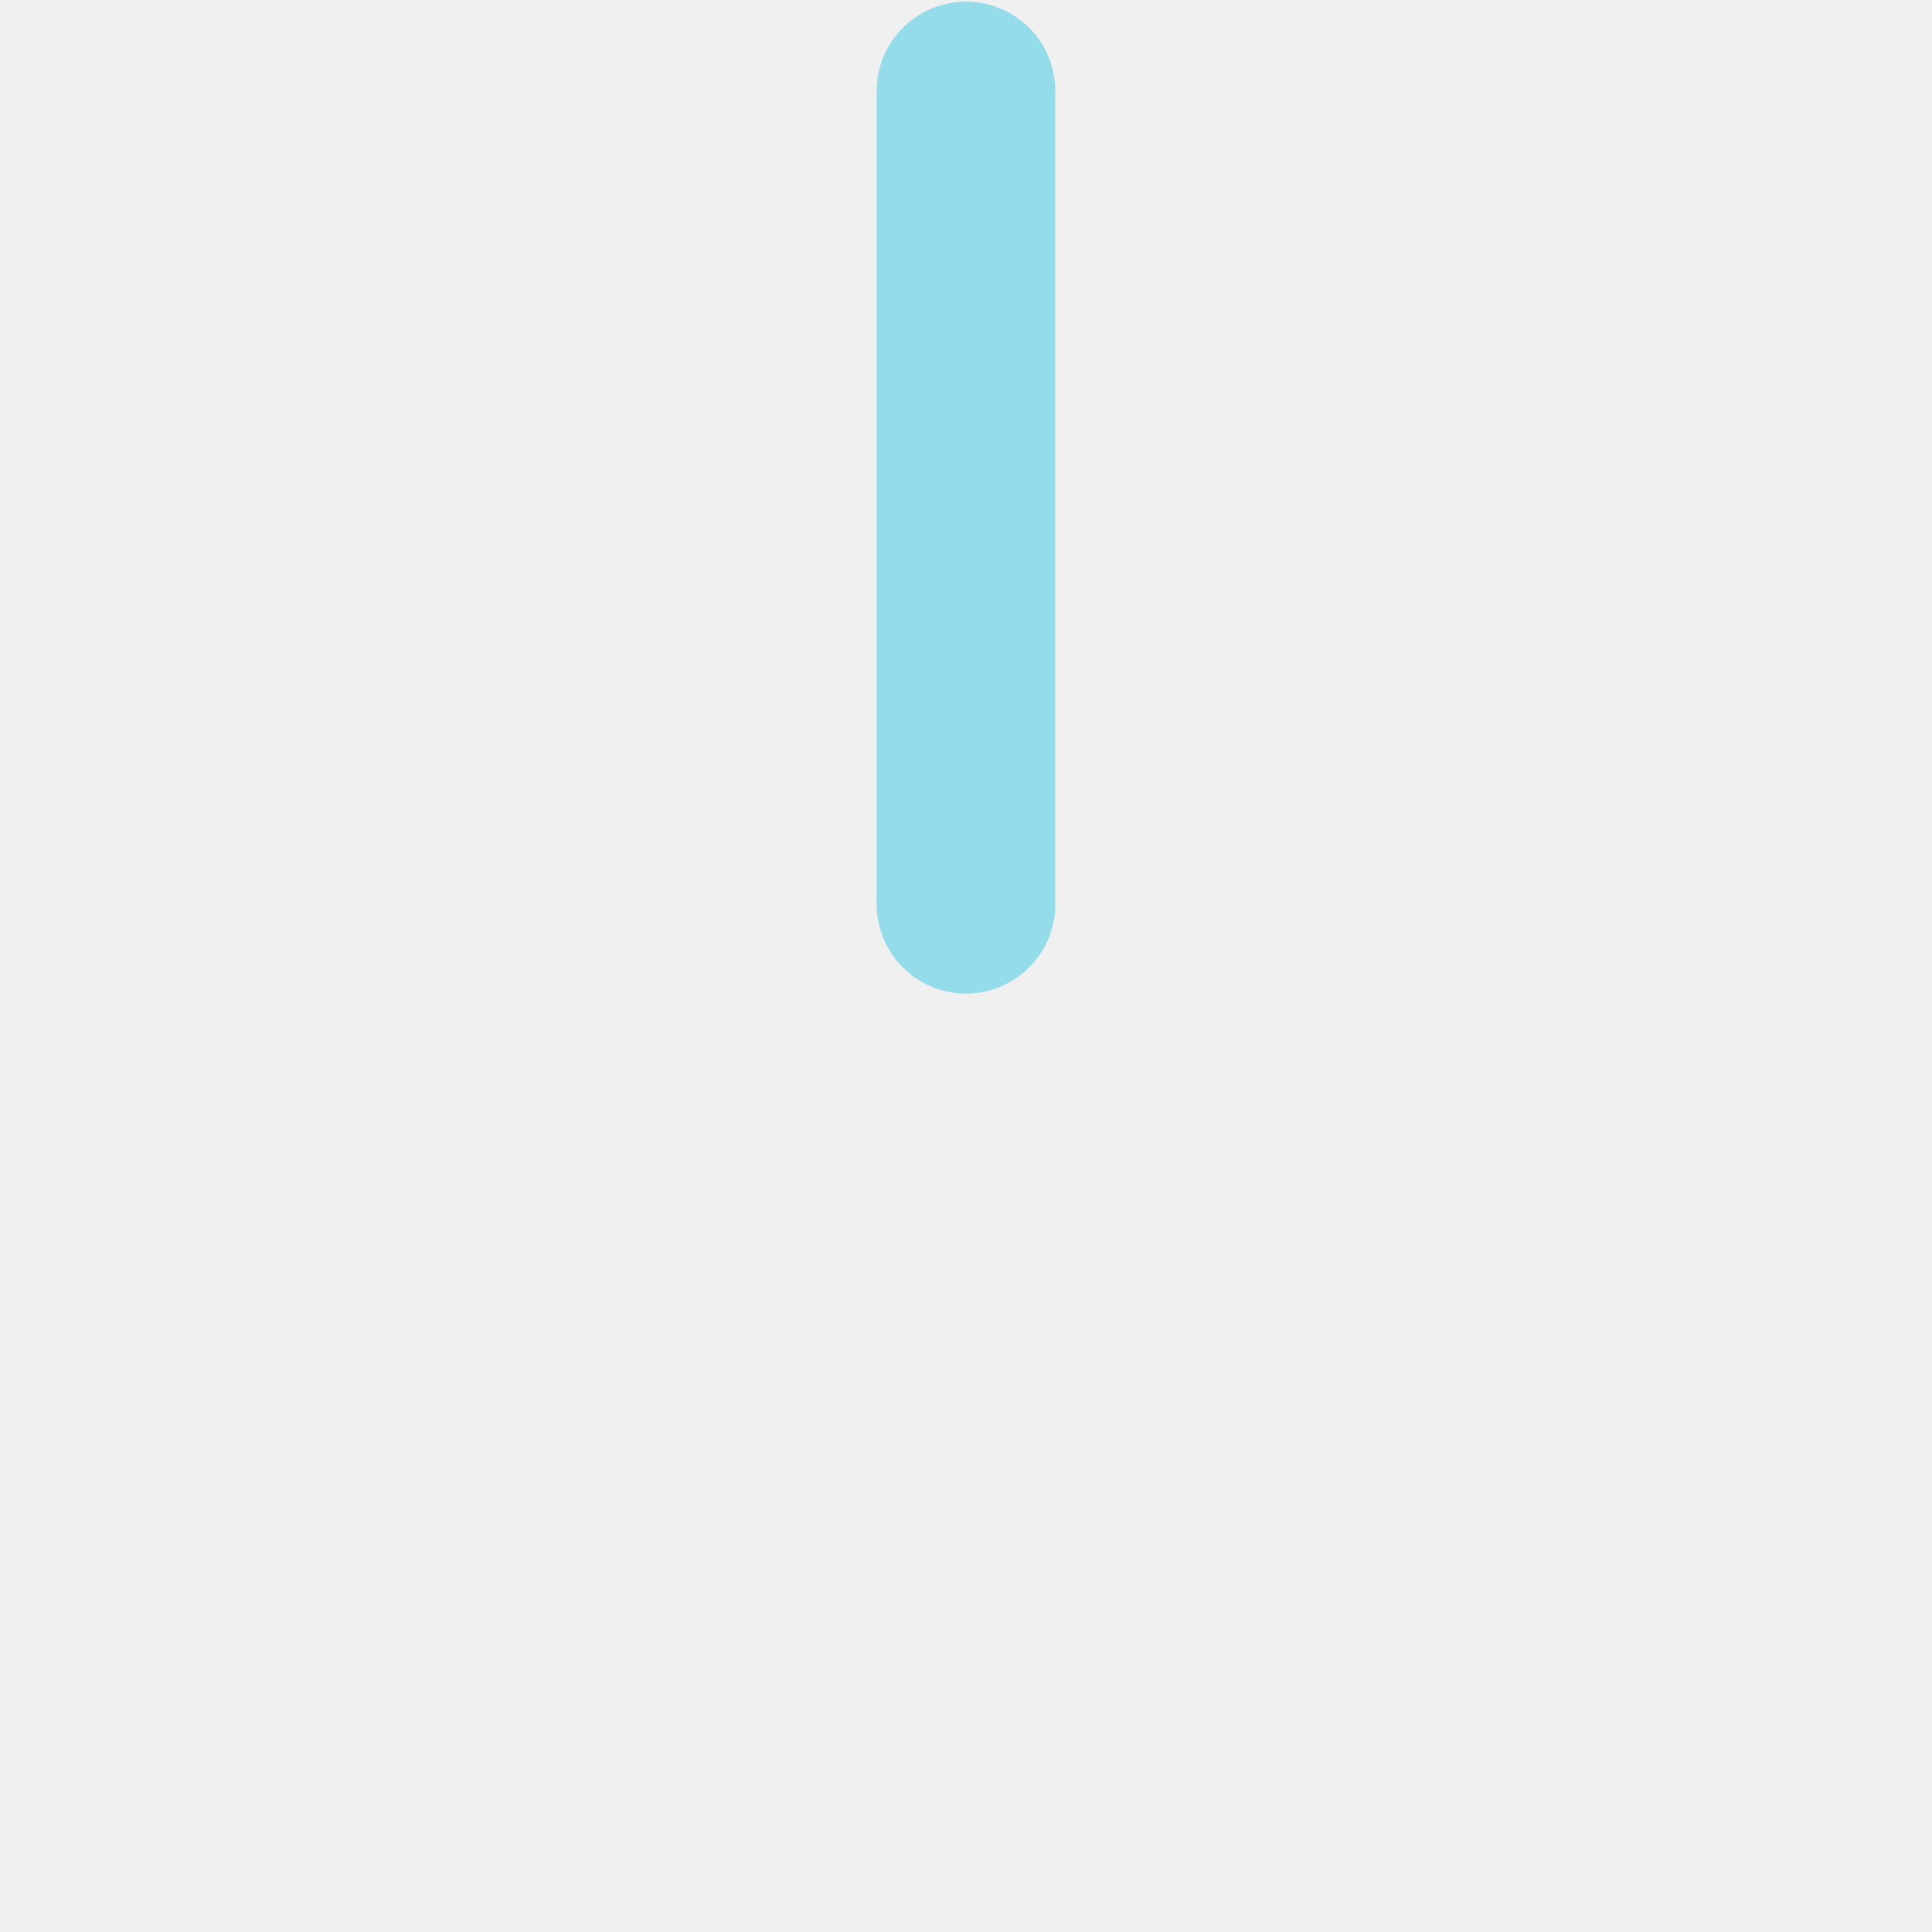
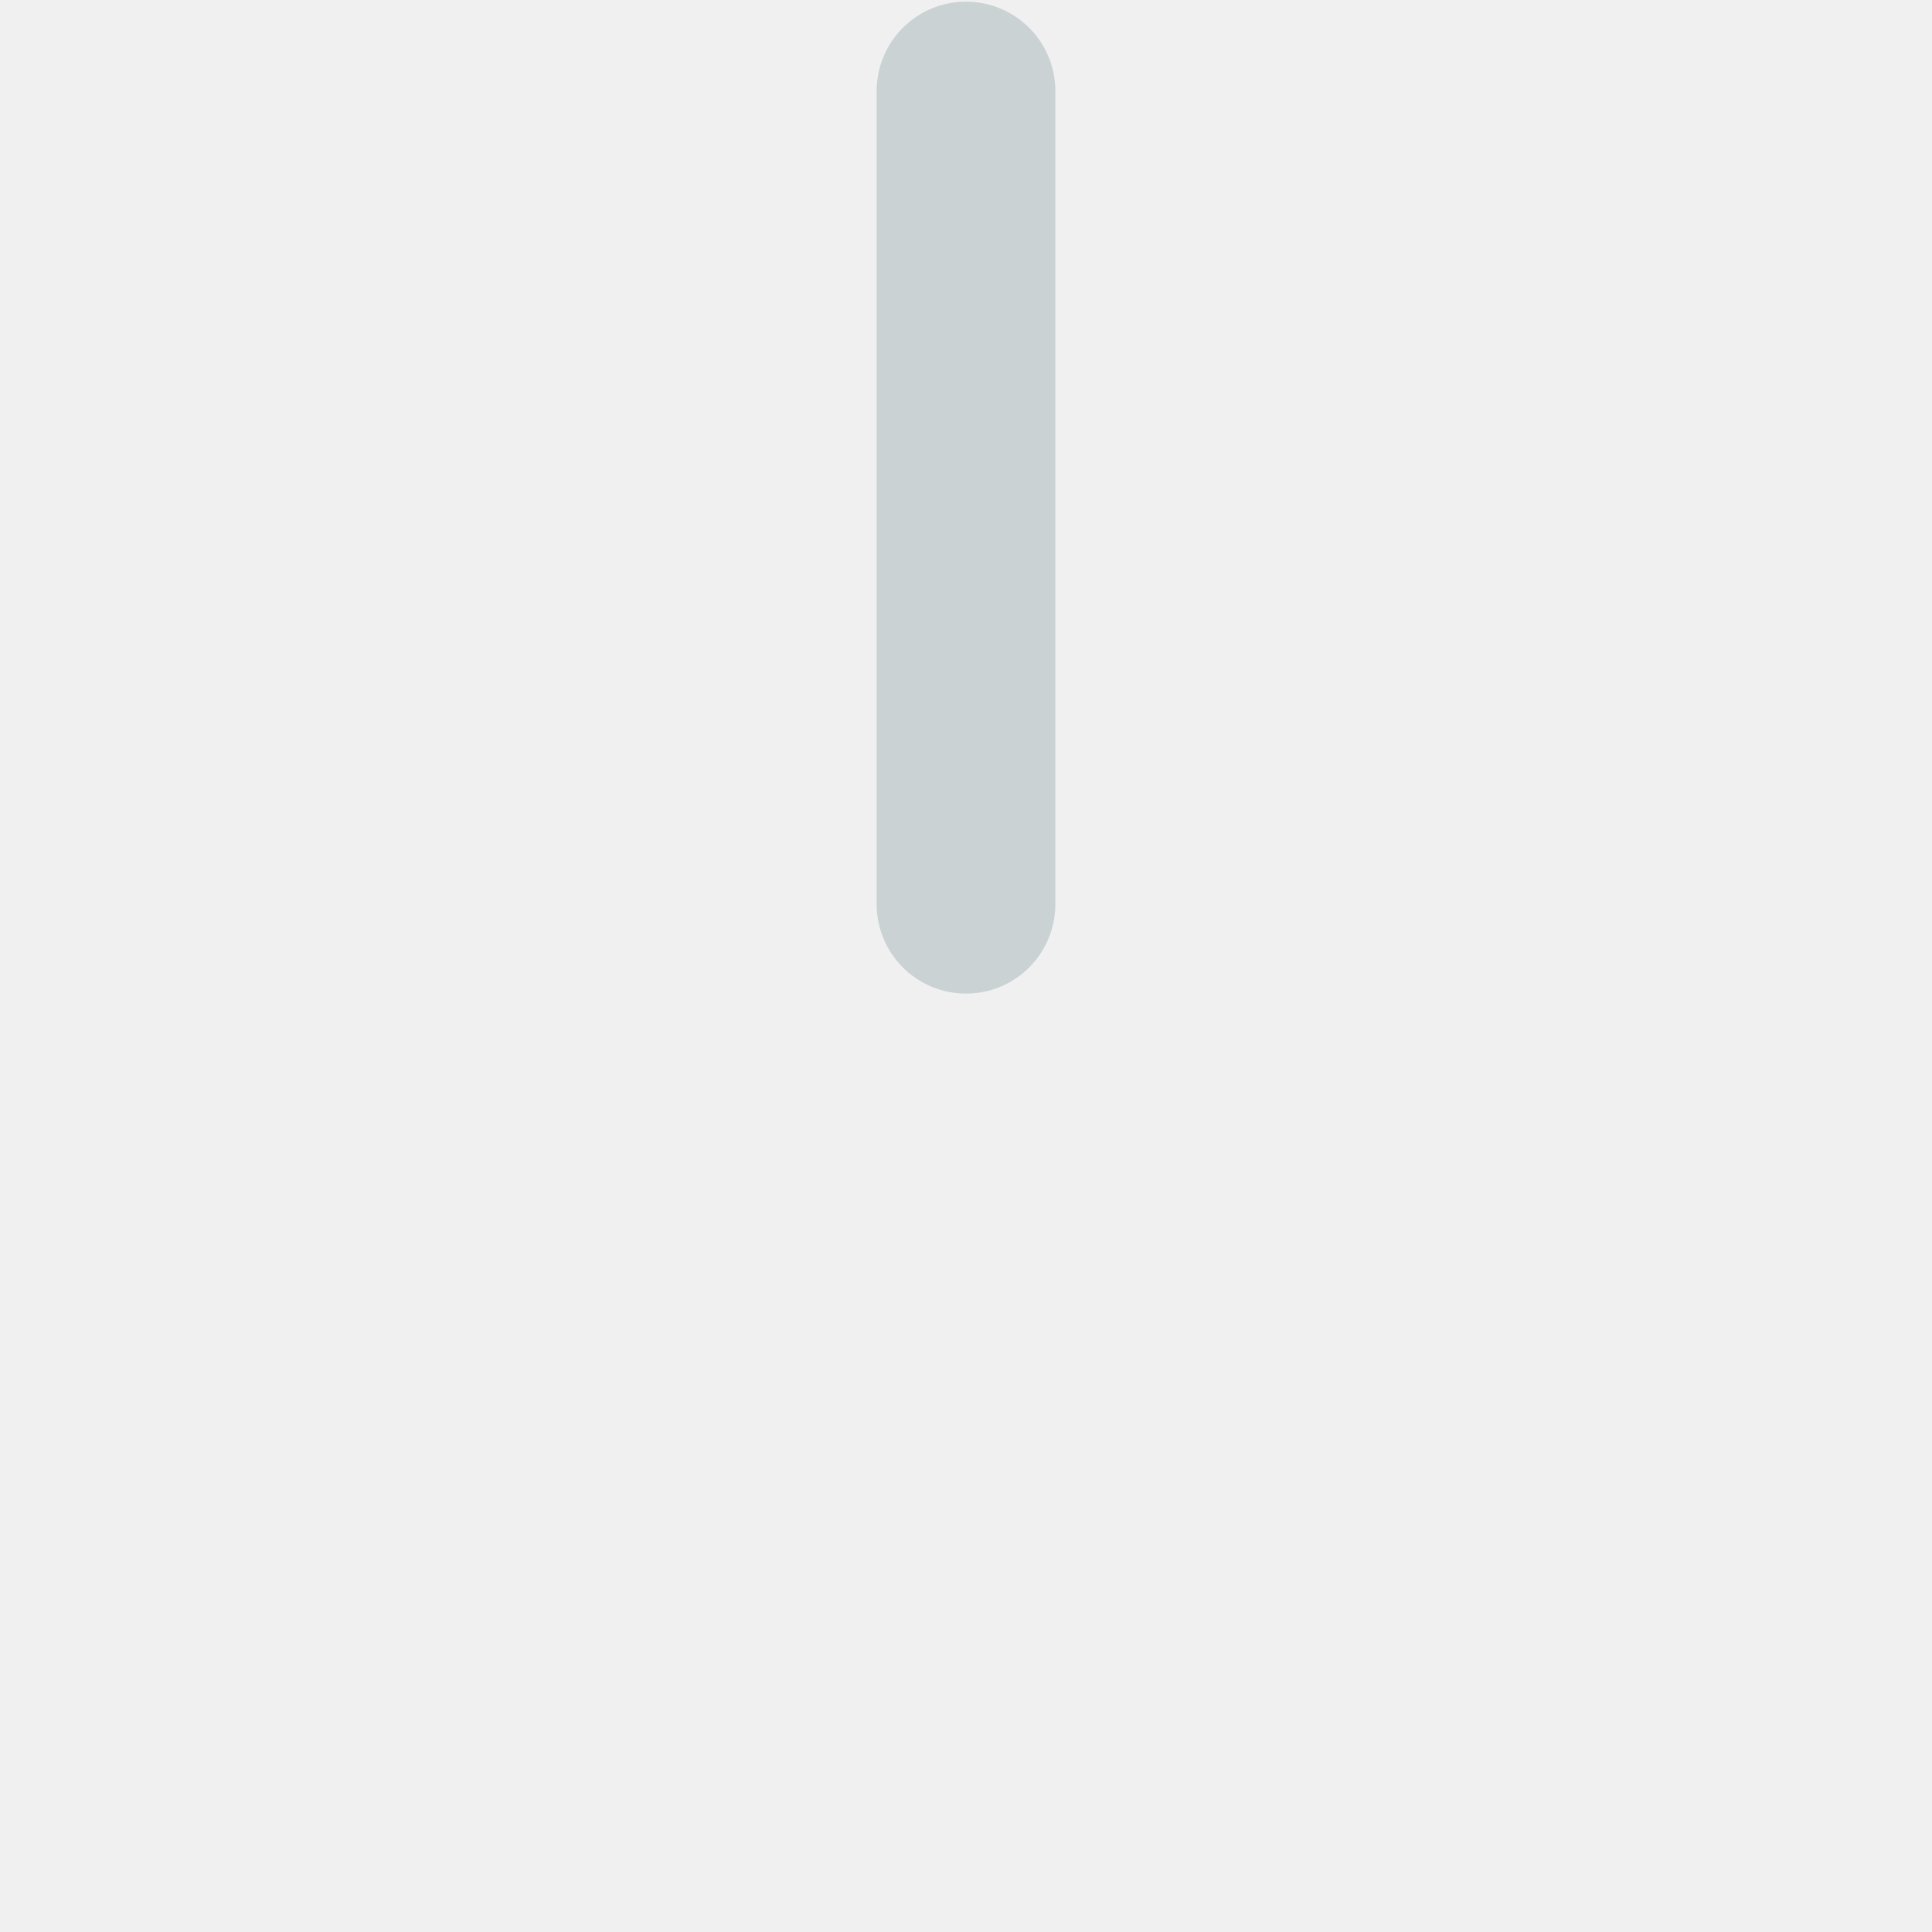
<svg xmlns="http://www.w3.org/2000/svg" xmlns:xlink="http://www.w3.org/1999/xlink" width="15.49" height="15.49" viewBox="0 0 4.098 4.098" version="1.1" id="svg113936" xml:space="preserve">
  <defs id="defs113930">
    <rect x="7.071" y="69.296" width="26.163" height="19.092" id="rect292" />
    <rect x="7.071" y="69.296" width="26.163" height="19.092" id="rect374" />
    <linearGradient id="linearGradient7378">
      <stop style="stop-color:#bd91df;stop-opacity:1;" offset="0" id="stop12941" />
      <stop style="stop-color:#28c6ff;stop-opacity:1;" offset="1" id="stop12943" />
    </linearGradient>
    <rect x="-362.746" y="242.835" width="272.943" height="175.773" id="rect2576" />
    <rect x="0" y="456.791" width="76.8" height="28.878" id="rect405" />
    <linearGradient id="linearGradient1445">
      <stop style="stop-color:#e0e8f3;stop-opacity:1;" offset="0" id="stop1441" />
      <stop style="stop-color:#e0e8f3;stop-opacity:0;" offset="1" id="stop1443" />
    </linearGradient>
    <rect x="7.071" y="69.296" width="26.163" height="19.092" id="rect292-57" />
    <rect x="7.071" y="69.296" width="26.163" height="19.092" id="rect374-8" />
    <linearGradient xlink:href="#linearGradient1445" id="linearGradient1451" x1="2.957" y1="5.593" x2="17.363" y2="5.593" gradientUnits="userSpaceOnUse" />
    <rect x="-362.746" y="242.835" width="272.943" height="175.773" id="rect725" />
    <rect x="-362.746" y="242.835" width="272.943" height="175.773" id="rect806" />
    <rect x="-362.746" y="242.835" width="272.943" height="175.773" id="rect872" />
    <mask maskUnits="userSpaceOnUse" id="mask12356-9">
      <path style="fill:#ff00ff;stroke:#fe5aff;stroke-width:0.102;stroke-linejoin:bevel;stroke-dasharray:none;stroke-opacity:1;paint-order:stroke fill markers" d="m 4.247,120.102 1e-7,-40.771 H 16.338 v 40.771 z" id="path12358-1" />
    </mask>
    <mask maskUnits="userSpaceOnUse" id="mask12412-7">
      <path style="fill:#ff00ff;stroke:#fe5aff;stroke-width:0.102;stroke-linejoin:bevel;stroke-dasharray:none;stroke-opacity:1;paint-order:stroke fill markers" d="m 4.247,120.102 1e-7,-40.771 H 16.338 v 40.771 z" id="path12414-0" />
    </mask>
    <mask maskUnits="userSpaceOnUse" id="mask12412-8">
      <path style="fill:#ff00ff;stroke:#fe5aff;stroke-width:0.102;stroke-linejoin:bevel;stroke-dasharray:none;stroke-opacity:1;paint-order:stroke fill markers" d="m 4.247,120.102 1e-7,-40.771 H 16.338 v 40.771 z" id="path12414-9" />
    </mask>
    <mask maskUnits="userSpaceOnUse" id="mask12352-9">
      <path style="fill:#ff00ff;stroke:#fe5aff;stroke-width:0.102;stroke-linejoin:bevel;stroke-dasharray:none;stroke-opacity:1;paint-order:stroke fill markers" d="m 4.247,120.102 1e-7,-40.771 H 16.338 v 40.771 z" id="path12354-1" />
    </mask>
    <mask maskUnits="userSpaceOnUse" id="mask12428-3">
      <path style="fill:#ff00ff;stroke:#fe5aff;stroke-width:0.102;stroke-linejoin:bevel;stroke-dasharray:none;stroke-opacity:1;paint-order:stroke fill markers" d="m 4.247,120.102 1e-7,-40.771 H 16.338 v 40.771 z" id="path12430-2" />
    </mask>
    <mask maskUnits="userSpaceOnUse" id="mask12428-6">
      <path style="fill:#ff00ff;stroke:#fe5aff;stroke-width:0.102;stroke-linejoin:bevel;stroke-dasharray:none;stroke-opacity:1;paint-order:stroke fill markers" d="m 4.247,120.102 1e-7,-40.771 H 16.338 v 40.771 z" id="path12430-5" />
    </mask>
    <clipPath clipPathUnits="userSpaceOnUse" id="clipPath4444">
      <path style="display:inline;fill:#ff00ff;stroke:#fe5aff;stroke-width:0.102;stroke-linejoin:bevel;stroke-dasharray:none;stroke-opacity:1;paint-order:stroke fill markers" d="m 4.247,120.102 1e-7,-40.771 H 16.338 v 40.771 z" id="path4446" />
    </clipPath>
    <rect x="-362.746" y="242.835" width="60.788" height="29.02" id="rect2576-0" />
    <rect x="-362.746" y="242.835" width="60.788" height="29.02" id="rect7641" />
    <linearGradient id="linearGradient5269">
      <stop style="stop-color:#bc9051;stop-opacity:1;" offset="0" id="stop5267" />
    </linearGradient>
    <rect x="-362.746" y="242.835" width="272.943" height="175.773" id="rect2576-04" />
    <rect x="0" y="456.791" width="76.8" height="28.878" id="rect405-5" />
    <rect x="7.071" y="69.296" width="26.163" height="19.092" id="rect292-8" />
    <rect x="7.071" y="69.296" width="26.163" height="19.092" id="rect374-4" />
    <rect x="-362.746" y="242.835" width="272.943" height="175.773" id="rect725-7" />
    <rect x="-362.746" y="242.835" width="272.943" height="175.773" id="rect806-05" />
    <rect x="-362.746" y="242.835" width="272.943" height="175.773" id="rect872-7" />
    <mask maskUnits="userSpaceOnUse" id="mask12356-9-69">
      <path style="fill:#ff00ff;stroke:#fe5aff;stroke-width:0.102;stroke-linejoin:bevel;stroke-dasharray:none;stroke-opacity:1;paint-order:stroke fill markers" d="m 4.247,120.102 1e-7,-40.771 H 16.338 v 40.771 z" id="path12358-1-5" />
    </mask>
    <mask maskUnits="userSpaceOnUse" id="mask12412-7-21">
      <path style="fill:#ff00ff;stroke:#fe5aff;stroke-width:0.102;stroke-linejoin:bevel;stroke-dasharray:none;stroke-opacity:1;paint-order:stroke fill markers" d="m 4.247,120.102 1e-7,-40.771 H 16.338 v 40.771 z" id="path12414-0-7" />
    </mask>
    <mask maskUnits="userSpaceOnUse" id="mask12412-8-2">
      <path style="fill:#ff00ff;stroke:#fe5aff;stroke-width:0.102;stroke-linejoin:bevel;stroke-dasharray:none;stroke-opacity:1;paint-order:stroke fill markers" d="m 4.247,120.102 1e-7,-40.771 H 16.338 v 40.771 z" id="path12414-9-2" />
    </mask>
    <mask maskUnits="userSpaceOnUse" id="mask12352-9-2">
      <path style="fill:#ff00ff;stroke:#fe5aff;stroke-width:0.102;stroke-linejoin:bevel;stroke-dasharray:none;stroke-opacity:1;paint-order:stroke fill markers" d="m 4.247,120.102 1e-7,-40.771 H 16.338 v 40.771 z" id="path12354-1-5" />
    </mask>
    <mask maskUnits="userSpaceOnUse" id="mask12428-3-7">
      <path style="fill:#ff00ff;stroke:#fe5aff;stroke-width:0.102;stroke-linejoin:bevel;stroke-dasharray:none;stroke-opacity:1;paint-order:stroke fill markers" d="m 4.247,120.102 1e-7,-40.771 H 16.338 v 40.771 z" id="path12430-2-19" />
    </mask>
    <mask maskUnits="userSpaceOnUse" id="mask12428-6-9">
      <path style="fill:#ff00ff;stroke:#fe5aff;stroke-width:0.102;stroke-linejoin:bevel;stroke-dasharray:none;stroke-opacity:1;paint-order:stroke fill markers" d="m 4.247,120.102 1e-7,-40.771 H 16.338 v 40.771 z" id="path12430-5-2" />
    </mask>
    <clipPath clipPathUnits="userSpaceOnUse" id="clipPath4444-0">
      <path style="display:inline;fill:#ff00ff;stroke:#fe5aff;stroke-width:0.102;stroke-linejoin:bevel;stroke-dasharray:none;stroke-opacity:1;paint-order:stroke fill markers" d="m 4.247,120.102 1e-7,-40.771 H 16.338 v 40.771 z" id="path4446-4" />
    </clipPath>
    <rect x="-362.746" y="242.835" width="272.943" height="175.773" id="rect30022" />
    <rect x="-362.746" y="242.835" width="272.943" height="175.773" id="rect2576-2" />
    <rect x="0" y="456.791" width="76.8" height="28.878" id="rect405-8" />
    <rect x="7.071" y="69.296" width="26.163" height="19.092" id="rect292-9" />
    <rect x="7.071" y="69.296" width="26.163" height="19.092" id="rect374-2" />
    <rect x="-362.746" y="242.835" width="272.943" height="175.773" id="rect725-6" />
    <rect x="-362.746" y="242.835" width="272.943" height="175.773" id="rect806-0" />
    <rect x="-362.746" y="242.835" width="272.943" height="175.773" id="rect872-1" />
    <mask maskUnits="userSpaceOnUse" id="mask12356-9-6">
      <path style="fill:#ff00ff;stroke:#fe5aff;stroke-width:0.102;stroke-linejoin:bevel;stroke-dasharray:none;stroke-opacity:1;paint-order:stroke fill markers" d="m 4.247,120.102 1e-7,-40.771 H 16.338 v 40.771 z" id="path12358-1-9" />
    </mask>
    <mask maskUnits="userSpaceOnUse" id="mask12412-7-2">
      <path style="fill:#ff00ff;stroke:#fe5aff;stroke-width:0.102;stroke-linejoin:bevel;stroke-dasharray:none;stroke-opacity:1;paint-order:stroke fill markers" d="m 4.247,120.102 1e-7,-40.771 H 16.338 v 40.771 z" id="path12414-0-3" />
    </mask>
    <mask maskUnits="userSpaceOnUse" id="mask12412-8-4">
      <path style="fill:#ff00ff;stroke:#fe5aff;stroke-width:0.102;stroke-linejoin:bevel;stroke-dasharray:none;stroke-opacity:1;paint-order:stroke fill markers" d="m 4.247,120.102 1e-7,-40.771 H 16.338 v 40.771 z" id="path12414-9-9" />
    </mask>
    <mask maskUnits="userSpaceOnUse" id="mask12352-9-9">
      <path style="fill:#ff00ff;stroke:#fe5aff;stroke-width:0.102;stroke-linejoin:bevel;stroke-dasharray:none;stroke-opacity:1;paint-order:stroke fill markers" d="m 4.247,120.102 1e-7,-40.771 H 16.338 v 40.771 z" id="path12354-1-9" />
    </mask>
    <mask maskUnits="userSpaceOnUse" id="mask12428-3-6">
      <path style="fill:#ff00ff;stroke:#fe5aff;stroke-width:0.102;stroke-linejoin:bevel;stroke-dasharray:none;stroke-opacity:1;paint-order:stroke fill markers" d="m 4.247,120.102 1e-7,-40.771 H 16.338 v 40.771 z" id="path12430-2-1" />
    </mask>
    <mask maskUnits="userSpaceOnUse" id="mask12428-6-2">
      <path style="fill:#ff00ff;stroke:#fe5aff;stroke-width:0.102;stroke-linejoin:bevel;stroke-dasharray:none;stroke-opacity:1;paint-order:stroke fill markers" d="m 4.247,120.102 1e-7,-40.771 H 16.338 v 40.771 z" id="path12430-5-8" />
    </mask>
    <clipPath clipPathUnits="userSpaceOnUse" id="clipPath4444-4">
      <path style="display:inline;fill:#ff00ff;stroke:#fe5aff;stroke-width:0.102;stroke-linejoin:bevel;stroke-dasharray:none;stroke-opacity:1;paint-order:stroke fill markers" d="m 4.247,120.102 1e-7,-40.771 H 16.338 v 40.771 z" id="path4446-9" />
    </clipPath>
    <rect x="-362.746" y="242.835" width="60.788" height="29.02" id="rect2576-0-6" />
    <rect x="-362.746" y="242.835" width="60.788" height="29.02" id="rect2835" />
    <rect x="-362.746" y="242.835" width="60.788" height="29.02" id="rect12331" />
    <rect x="-362.746" y="242.835" width="60.788" height="29.02" id="rect12359" />
    <rect x="7.071" y="69.296" width="26.163" height="19.092" id="rect292-5" />
    <rect x="7.071" y="69.296" width="26.163" height="19.092" id="rect374-5" />
    <rect x="-362.746" y="242.835" width="272.943" height="175.773" id="rect2576-4" />
    <rect x="0" y="456.791" width="76.8" height="28.878" id="rect405-6" />
    <rect x="7.071" y="69.296" width="26.163" height="19.092" id="rect292-6" />
    <rect x="7.071" y="69.296" width="26.163" height="19.092" id="rect374-24" />
    <rect x="-362.746" y="242.835" width="272.943" height="175.773" id="rect725-2" />
    <rect x="-362.746" y="242.835" width="272.943" height="175.773" id="rect806-7" />
    <rect x="-362.746" y="242.835" width="272.943" height="175.773" id="rect872-38" />
    <mask maskUnits="userSpaceOnUse" id="mask12356-9-9">
      <path style="fill:#ff00ff;stroke:#fe5aff;stroke-width:0.102;stroke-linejoin:bevel;stroke-dasharray:none;stroke-opacity:1;paint-order:stroke fill markers" d="m 4.247,120.102 1e-7,-40.771 H 16.338 v 40.771 z" id="path12358-1-4" />
    </mask>
    <mask maskUnits="userSpaceOnUse" id="mask12412-7-5">
      <path style="fill:#ff00ff;stroke:#fe5aff;stroke-width:0.102;stroke-linejoin:bevel;stroke-dasharray:none;stroke-opacity:1;paint-order:stroke fill markers" d="m 4.247,120.102 1e-7,-40.771 H 16.338 v 40.771 z" id="path12414-0-5" />
    </mask>
    <mask maskUnits="userSpaceOnUse" id="mask12412-8-5">
      <path style="fill:#ff00ff;stroke:#fe5aff;stroke-width:0.102;stroke-linejoin:bevel;stroke-dasharray:none;stroke-opacity:1;paint-order:stroke fill markers" d="m 4.247,120.102 1e-7,-40.771 H 16.338 v 40.771 z" id="path12414-9-5" />
    </mask>
    <mask maskUnits="userSpaceOnUse" id="mask12352-9-18">
      <path style="fill:#ff00ff;stroke:#fe5aff;stroke-width:0.102;stroke-linejoin:bevel;stroke-dasharray:none;stroke-opacity:1;paint-order:stroke fill markers" d="m 4.247,120.102 1e-7,-40.771 H 16.338 v 40.771 z" id="path12354-1-80" />
    </mask>
    <mask maskUnits="userSpaceOnUse" id="mask12428-3-5">
      <path style="fill:#ff00ff;stroke:#fe5aff;stroke-width:0.102;stroke-linejoin:bevel;stroke-dasharray:none;stroke-opacity:1;paint-order:stroke fill markers" d="m 4.247,120.102 1e-7,-40.771 H 16.338 v 40.771 z" id="path12430-2-6" />
    </mask>
    <mask maskUnits="userSpaceOnUse" id="mask12428-6-7">
      <path style="fill:#ff00ff;stroke:#fe5aff;stroke-width:0.102;stroke-linejoin:bevel;stroke-dasharray:none;stroke-opacity:1;paint-order:stroke fill markers" d="m 4.247,120.102 1e-7,-40.771 H 16.338 v 40.771 z" id="path12430-5-5" />
    </mask>
    <clipPath clipPathUnits="userSpaceOnUse" id="clipPath4444-2">
      <path style="display:inline;fill:#ff00ff;stroke:#fe5aff;stroke-width:0.102;stroke-linejoin:bevel;stroke-dasharray:none;stroke-opacity:1;paint-order:stroke fill markers" d="m 4.247,120.102 1e-7,-40.771 H 16.338 v 40.771 z" id="path4446-1" />
    </clipPath>
    <rect x="-362.746" y="242.835" width="60.788" height="29.02" id="rect2576-0-8" />
    <rect x="-362.746" y="242.835" width="60.788" height="29.02" id="rect7641-9" />
    <rect x="-362.746" y="242.835" width="272.943" height="175.773" id="rect2576-04-5" />
    <rect x="0" y="456.791" width="76.8" height="28.878" id="rect405-5-3" />
    <rect x="7.071" y="69.296" width="26.163" height="19.092" id="rect292-8-5" />
    <rect x="7.071" y="69.296" width="26.163" height="19.092" id="rect374-4-2" />
    <rect x="-362.746" y="242.835" width="272.943" height="175.773" id="rect725-7-1" />
    <rect x="-362.746" y="242.835" width="272.943" height="175.773" id="rect806-05-2" />
    <rect x="-362.746" y="242.835" width="272.943" height="175.773" id="rect872-7-1" />
    <mask maskUnits="userSpaceOnUse" id="mask12356-9-69-9">
      <path style="fill:#ff00ff;stroke:#fe5aff;stroke-width:0.102;stroke-linejoin:bevel;stroke-dasharray:none;stroke-opacity:1;paint-order:stroke fill markers" d="m 4.247,120.102 1e-7,-40.771 H 16.338 v 40.771 z" id="path12358-1-5-5" />
    </mask>
    <mask maskUnits="userSpaceOnUse" id="mask12412-7-21-2">
      <path style="fill:#ff00ff;stroke:#fe5aff;stroke-width:0.102;stroke-linejoin:bevel;stroke-dasharray:none;stroke-opacity:1;paint-order:stroke fill markers" d="m 4.247,120.102 1e-7,-40.771 H 16.338 v 40.771 z" id="path12414-0-7-6" />
    </mask>
    <mask maskUnits="userSpaceOnUse" id="mask12412-8-2-2">
      <path style="fill:#ff00ff;stroke:#fe5aff;stroke-width:0.102;stroke-linejoin:bevel;stroke-dasharray:none;stroke-opacity:1;paint-order:stroke fill markers" d="m 4.247,120.102 1e-7,-40.771 H 16.338 v 40.771 z" id="path12414-9-2-1" />
    </mask>
    <mask maskUnits="userSpaceOnUse" id="mask12352-9-2-8">
      <path style="fill:#ff00ff;stroke:#fe5aff;stroke-width:0.102;stroke-linejoin:bevel;stroke-dasharray:none;stroke-opacity:1;paint-order:stroke fill markers" d="m 4.247,120.102 1e-7,-40.771 H 16.338 v 40.771 z" id="path12354-1-5-3" />
    </mask>
    <mask maskUnits="userSpaceOnUse" id="mask12428-3-7-6">
      <path style="fill:#ff00ff;stroke:#fe5aff;stroke-width:0.102;stroke-linejoin:bevel;stroke-dasharray:none;stroke-opacity:1;paint-order:stroke fill markers" d="m 4.247,120.102 1e-7,-40.771 H 16.338 v 40.771 z" id="path12430-2-19-0" />
    </mask>
    <mask maskUnits="userSpaceOnUse" id="mask12428-6-9-5">
      <path style="fill:#ff00ff;stroke:#fe5aff;stroke-width:0.102;stroke-linejoin:bevel;stroke-dasharray:none;stroke-opacity:1;paint-order:stroke fill markers" d="m 4.247,120.102 1e-7,-40.771 H 16.338 v 40.771 z" id="path12430-5-2-6" />
    </mask>
    <clipPath clipPathUnits="userSpaceOnUse" id="clipPath4444-0-8">
      <path style="display:inline;fill:#ff00ff;stroke:#fe5aff;stroke-width:0.102;stroke-linejoin:bevel;stroke-dasharray:none;stroke-opacity:1;paint-order:stroke fill markers" d="m 4.247,120.102 1e-7,-40.771 H 16.338 v 40.771 z" id="path4446-4-8" />
    </clipPath>
    <rect x="-362.746" y="242.835" width="272.943" height="175.773" id="rect30022-1" />
    <rect x="-362.746" y="242.835" width="272.943" height="175.773" id="rect2576-2-5" />
    <rect x="0" y="456.791" width="76.8" height="28.878" id="rect405-8-2" />
    <rect x="7.071" y="69.296" width="26.163" height="19.092" id="rect292-9-03" />
    <rect x="7.071" y="69.296" width="26.163" height="19.092" id="rect374-2-5" />
    <rect x="-362.746" y="242.835" width="272.943" height="175.773" id="rect725-6-0" />
    <rect x="-362.746" y="242.835" width="272.943" height="175.773" id="rect806-0-3" />
    <rect x="-362.746" y="242.835" width="272.943" height="175.773" id="rect872-1-8" />
    <mask maskUnits="userSpaceOnUse" id="mask12356-9-6-0">
      <path style="fill:#ff00ff;stroke:#fe5aff;stroke-width:0.102;stroke-linejoin:bevel;stroke-dasharray:none;stroke-opacity:1;paint-order:stroke fill markers" d="m 4.247,120.102 1e-7,-40.771 H 16.338 v 40.771 z" id="path12358-1-9-7" />
    </mask>
    <mask maskUnits="userSpaceOnUse" id="mask12412-7-2-0">
      <path style="fill:#ff00ff;stroke:#fe5aff;stroke-width:0.102;stroke-linejoin:bevel;stroke-dasharray:none;stroke-opacity:1;paint-order:stroke fill markers" d="m 4.247,120.102 1e-7,-40.771 H 16.338 v 40.771 z" id="path12414-0-3-8" />
    </mask>
    <mask maskUnits="userSpaceOnUse" id="mask12412-8-4-3">
      <path style="fill:#ff00ff;stroke:#fe5aff;stroke-width:0.102;stroke-linejoin:bevel;stroke-dasharray:none;stroke-opacity:1;paint-order:stroke fill markers" d="m 4.247,120.102 1e-7,-40.771 H 16.338 v 40.771 z" id="path12414-9-9-9" />
    </mask>
    <mask maskUnits="userSpaceOnUse" id="mask12352-9-9-8">
      <path style="fill:#ff00ff;stroke:#fe5aff;stroke-width:0.102;stroke-linejoin:bevel;stroke-dasharray:none;stroke-opacity:1;paint-order:stroke fill markers" d="m 4.247,120.102 1e-7,-40.771 H 16.338 v 40.771 z" id="path12354-1-9-1" />
    </mask>
    <mask maskUnits="userSpaceOnUse" id="mask12428-3-6-3">
      <path style="fill:#ff00ff;stroke:#fe5aff;stroke-width:0.102;stroke-linejoin:bevel;stroke-dasharray:none;stroke-opacity:1;paint-order:stroke fill markers" d="m 4.247,120.102 1e-7,-40.771 H 16.338 v 40.771 z" id="path12430-2-1-2" />
    </mask>
    <mask maskUnits="userSpaceOnUse" id="mask12428-6-2-2">
      <path style="fill:#ff00ff;stroke:#fe5aff;stroke-width:0.102;stroke-linejoin:bevel;stroke-dasharray:none;stroke-opacity:1;paint-order:stroke fill markers" d="m 4.247,120.102 1e-7,-40.771 H 16.338 v 40.771 z" id="path12430-5-8-5" />
    </mask>
    <clipPath clipPathUnits="userSpaceOnUse" id="clipPath4444-4-8">
      <path style="display:inline;fill:#ff00ff;stroke:#fe5aff;stroke-width:0.102;stroke-linejoin:bevel;stroke-dasharray:none;stroke-opacity:1;paint-order:stroke fill markers" d="m 4.247,120.102 1e-7,-40.771 H 16.338 v 40.771 z" id="path4446-9-22" />
    </clipPath>
    <rect x="-362.746" y="242.835" width="60.788" height="29.02" id="rect2576-0-6-7" />
    <rect x="-362.746" y="242.835" width="60.788" height="29.02" id="rect2835-2" />
    <rect x="-362.746" y="242.835" width="60.788" height="29.02" id="rect12331-8" />
    <rect x="-362.746" y="242.835" width="60.788" height="29.02" id="rect12359-2" />
    <rect x="7.071" y="69.296" width="26.163" height="19.092" id="rect292-5-9" />
    <rect x="7.071" y="69.296" width="26.163" height="19.092" id="rect374-5-6" />
    <rect x="-362.746" y="242.835" width="272.943" height="175.773" id="rect2576-02" />
    <rect x="0" y="456.791" width="76.8" height="28.878" id="rect405-55" />
    <rect x="7.071" y="69.296" width="26.163" height="19.092" id="rect292-4" />
    <rect x="7.071" y="69.296" width="26.163" height="19.092" id="rect374-6" />
    <rect x="-362.746" y="242.835" width="272.943" height="175.773" id="rect725-0" />
    <rect x="-362.746" y="242.835" width="272.943" height="175.773" id="rect806-8" />
    <rect x="-362.746" y="242.835" width="272.943" height="175.773" id="rect872-3" />
    <mask maskUnits="userSpaceOnUse" id="mask12356-9-0">
      <path style="fill:#ff00ff;stroke:#fe5aff;stroke-width:0.102;stroke-linejoin:bevel;stroke-dasharray:none;stroke-opacity:1;paint-order:stroke fill markers" d="m 4.247,120.102 1e-7,-40.771 H 16.338 v 40.771 z" id="path12358-1-95" />
    </mask>
    <mask maskUnits="userSpaceOnUse" id="mask12412-7-0">
      <path style="fill:#ff00ff;stroke:#fe5aff;stroke-width:0.102;stroke-linejoin:bevel;stroke-dasharray:none;stroke-opacity:1;paint-order:stroke fill markers" d="m 4.247,120.102 1e-7,-40.771 H 16.338 v 40.771 z" id="path12414-0-37" />
    </mask>
    <mask maskUnits="userSpaceOnUse" id="mask12412-8-3">
      <path style="fill:#ff00ff;stroke:#fe5aff;stroke-width:0.102;stroke-linejoin:bevel;stroke-dasharray:none;stroke-opacity:1;paint-order:stroke fill markers" d="m 4.247,120.102 1e-7,-40.771 H 16.338 v 40.771 z" id="path12414-9-99" />
    </mask>
    <mask maskUnits="userSpaceOnUse" id="mask12352-9-1">
      <path style="fill:#ff00ff;stroke:#fe5aff;stroke-width:0.102;stroke-linejoin:bevel;stroke-dasharray:none;stroke-opacity:1;paint-order:stroke fill markers" d="m 4.247,120.102 1e-7,-40.771 H 16.338 v 40.771 z" id="path12354-1-8" />
    </mask>
    <mask maskUnits="userSpaceOnUse" id="mask12428-3-3">
      <path style="fill:#ff00ff;stroke:#fe5aff;stroke-width:0.102;stroke-linejoin:bevel;stroke-dasharray:none;stroke-opacity:1;paint-order:stroke fill markers" d="m 4.247,120.102 1e-7,-40.771 H 16.338 v 40.771 z" id="path12430-2-2" />
    </mask>
    <mask maskUnits="userSpaceOnUse" id="mask12428-6-94">
      <path style="fill:#ff00ff;stroke:#fe5aff;stroke-width:0.102;stroke-linejoin:bevel;stroke-dasharray:none;stroke-opacity:1;paint-order:stroke fill markers" d="m 4.247,120.102 1e-7,-40.771 H 16.338 v 40.771 z" id="path12430-5-7" />
    </mask>
    <clipPath clipPathUnits="userSpaceOnUse" id="clipPath4444-5">
      <path style="display:inline;fill:#ff00ff;stroke:#fe5aff;stroke-width:0.102;stroke-linejoin:bevel;stroke-dasharray:none;stroke-opacity:1;paint-order:stroke fill markers" d="m 4.247,120.102 1e-7,-40.771 H 16.338 v 40.771 z" id="path4446-6" />
    </clipPath>
    <rect x="-362.746" y="242.835" width="272.943" height="175.773" id="rect30022-2" />
    <rect x="-362.746" y="242.835" width="272.943" height="175.773" id="rect2576-2-0" />
    <rect x="0" y="456.791" width="76.8" height="28.878" id="rect405-8-1" />
    <rect x="7.071" y="69.296" width="26.163" height="19.092" id="rect292-9-0" />
    <rect x="7.071" y="69.296" width="26.163" height="19.092" id="rect374-2-3" />
    <rect x="-362.746" y="242.835" width="272.943" height="175.773" id="rect725-6-1" />
    <rect x="-362.746" y="242.835" width="272.943" height="175.773" id="rect806-0-4" />
    <rect x="-362.746" y="242.835" width="272.943" height="175.773" id="rect872-1-0" />
    <mask maskUnits="userSpaceOnUse" id="mask12356-9-6-9">
      <path style="fill:#ff00ff;stroke:#fe5aff;stroke-width:0.102;stroke-linejoin:bevel;stroke-dasharray:none;stroke-opacity:1;paint-order:stroke fill markers" d="m 4.247,120.102 1e-7,-40.771 H 16.338 v 40.771 z" id="path12358-1-9-4" />
    </mask>
    <mask maskUnits="userSpaceOnUse" id="mask12412-7-2-9">
      <path style="fill:#ff00ff;stroke:#fe5aff;stroke-width:0.102;stroke-linejoin:bevel;stroke-dasharray:none;stroke-opacity:1;paint-order:stroke fill markers" d="m 4.247,120.102 1e-7,-40.771 H 16.338 v 40.771 z" id="path12414-0-3-4" />
    </mask>
    <mask maskUnits="userSpaceOnUse" id="mask12412-8-4-5">
      <path style="fill:#ff00ff;stroke:#fe5aff;stroke-width:0.102;stroke-linejoin:bevel;stroke-dasharray:none;stroke-opacity:1;paint-order:stroke fill markers" d="m 4.247,120.102 1e-7,-40.771 H 16.338 v 40.771 z" id="path12414-9-9-3" />
    </mask>
    <mask maskUnits="userSpaceOnUse" id="mask12352-9-9-0">
      <path style="fill:#ff00ff;stroke:#fe5aff;stroke-width:0.102;stroke-linejoin:bevel;stroke-dasharray:none;stroke-opacity:1;paint-order:stroke fill markers" d="m 4.247,120.102 1e-7,-40.771 H 16.338 v 40.771 z" id="path12354-1-9-4" />
    </mask>
    <mask maskUnits="userSpaceOnUse" id="mask12428-3-6-8">
      <path style="fill:#ff00ff;stroke:#fe5aff;stroke-width:0.102;stroke-linejoin:bevel;stroke-dasharray:none;stroke-opacity:1;paint-order:stroke fill markers" d="m 4.247,120.102 1e-7,-40.771 H 16.338 v 40.771 z" id="path12430-2-1-5" />
    </mask>
    <mask maskUnits="userSpaceOnUse" id="mask12428-6-2-7">
      <path style="fill:#ff00ff;stroke:#fe5aff;stroke-width:0.102;stroke-linejoin:bevel;stroke-dasharray:none;stroke-opacity:1;paint-order:stroke fill markers" d="m 4.247,120.102 1e-7,-40.771 H 16.338 v 40.771 z" id="path12430-5-8-1" />
    </mask>
    <clipPath clipPathUnits="userSpaceOnUse" id="clipPath4444-4-2">
      <path style="display:inline;fill:#ff00ff;stroke:#fe5aff;stroke-width:0.102;stroke-linejoin:bevel;stroke-dasharray:none;stroke-opacity:1;paint-order:stroke fill markers" d="m 4.247,120.102 1e-7,-40.771 H 16.338 v 40.771 z" id="path4446-9-2" />
    </clipPath>
    <rect x="-362.746" y="242.835" width="60.788" height="29.02" id="rect2576-0-2" />
    <rect x="-362.746" y="242.835" width="60.788" height="29.02" id="rect2835-9" />
    <rect x="-362.746" y="242.835" width="60.788" height="29.02" id="rect12331-6" />
    <rect x="-362.746" y="242.835" width="60.788" height="29.02" id="rect12359-3" />
  </defs>
  <g id="layer1" style="display:inline">
-     <path style="fill:#565656;fill-opacity:1;stroke:#94dce9;stroke-width:0.379;stroke-linecap:round;stroke-linejoin:round;stroke-dasharray:none;stroke-opacity:1;stop-color:#000000" d="M 2.049,1.918 V 0.193" id="path53928" />
+     <path style="fill:#565656;fill-opacity:1;stroke:#cad2d3;stroke-width:0.379;stroke-linecap:round;stroke-linejoin:round;stroke-dasharray:none;stroke-opacity:1;stop-color:#000000" d="M 2.049,1.918 V 0.193" id="path53928" />
  </g>
  <style id="style45754">text {
  fill: #333;
  font-family: 'Roboto', sans-serif;
  font-weight: bold;
}
text.title {
  font-family: 'Comfortaa', sans-serif;
  font-weight: normal;
}
text.brand {
  font-family: 'Audiowide', sans-serif;
  font-weight: bold;
}

polyline {
  stroke: #333;
}
path {
  stroke: #333;
}

rect.module-background, .background-fill {
  fill: #ddd;
}
polyline.module-border-inner {
  stroke: #e4e4e4;
}
polyline.module-border-middle {
  stroke: #ebebeb;
}
polyline.module-border-outer {
  stroke: #f2f2f2;
}

g.io-group {
}
rect.input-background, rect.input-background-filler {
  fill: #fafafa;
}
rect.output-background, rect.output-background-filler {
  fill: #bbb;
}
text.input-label, text.output-label {
  /* font-size: 6pt; */
}
polyline.input-label, polyline.output-label {
}
path.input-label, path.output-label {
}

circle.port-rim {
  stroke: #f0f0f0;
}
circle.port-barrel {
  stroke: #222;
  fill: #222;
}
circle.knob-center {
   fill: #eee;
}
circle.knob-rim {
   fill: #333;
}
circle.knob-tick {
  fill: #fff;
}
polyline.knob-tick {
  stroke: #fff;
}


text {
  fill: #eee;
}

polyline {
  stroke: #ccc;
}
path {
  stroke: #ccc;
}

rect.module-background, .background-fill {
  fill: #111;
}
polyline.module-border-inner {
  stroke: #191919;
}
polyline.module-border-middle {
  stroke: #111;
}
polyline.module-border-outer {
  stroke: #000;
}

rect.input-background, rect.input-background-filler {
  fill: #aaa;
}
rect.output-background, rect.output-background-filler {
  fill: #666;
}
text.input-label {
  fill: #222;
}
polyline.input-label, path.input-label {
  stroke: #222;
}
text.output-label {
  fill: #ddd;
}
polyline.output-label, path.output-label {
  stroke: #ddd;
}

circle.port-rim {
  stroke: #c0c0c0;
}
circle.port-barrel {
  stroke: #222;
  fill: #222;
}
circle.knob-center {
   fill: #888;
}
circle.knob-rim {
   fill: #444;
}
circle.knob-tick {
  fill: #fff;
}
polyline.knob-tick {
  stroke: #fff;
}
</style>
</svg>
